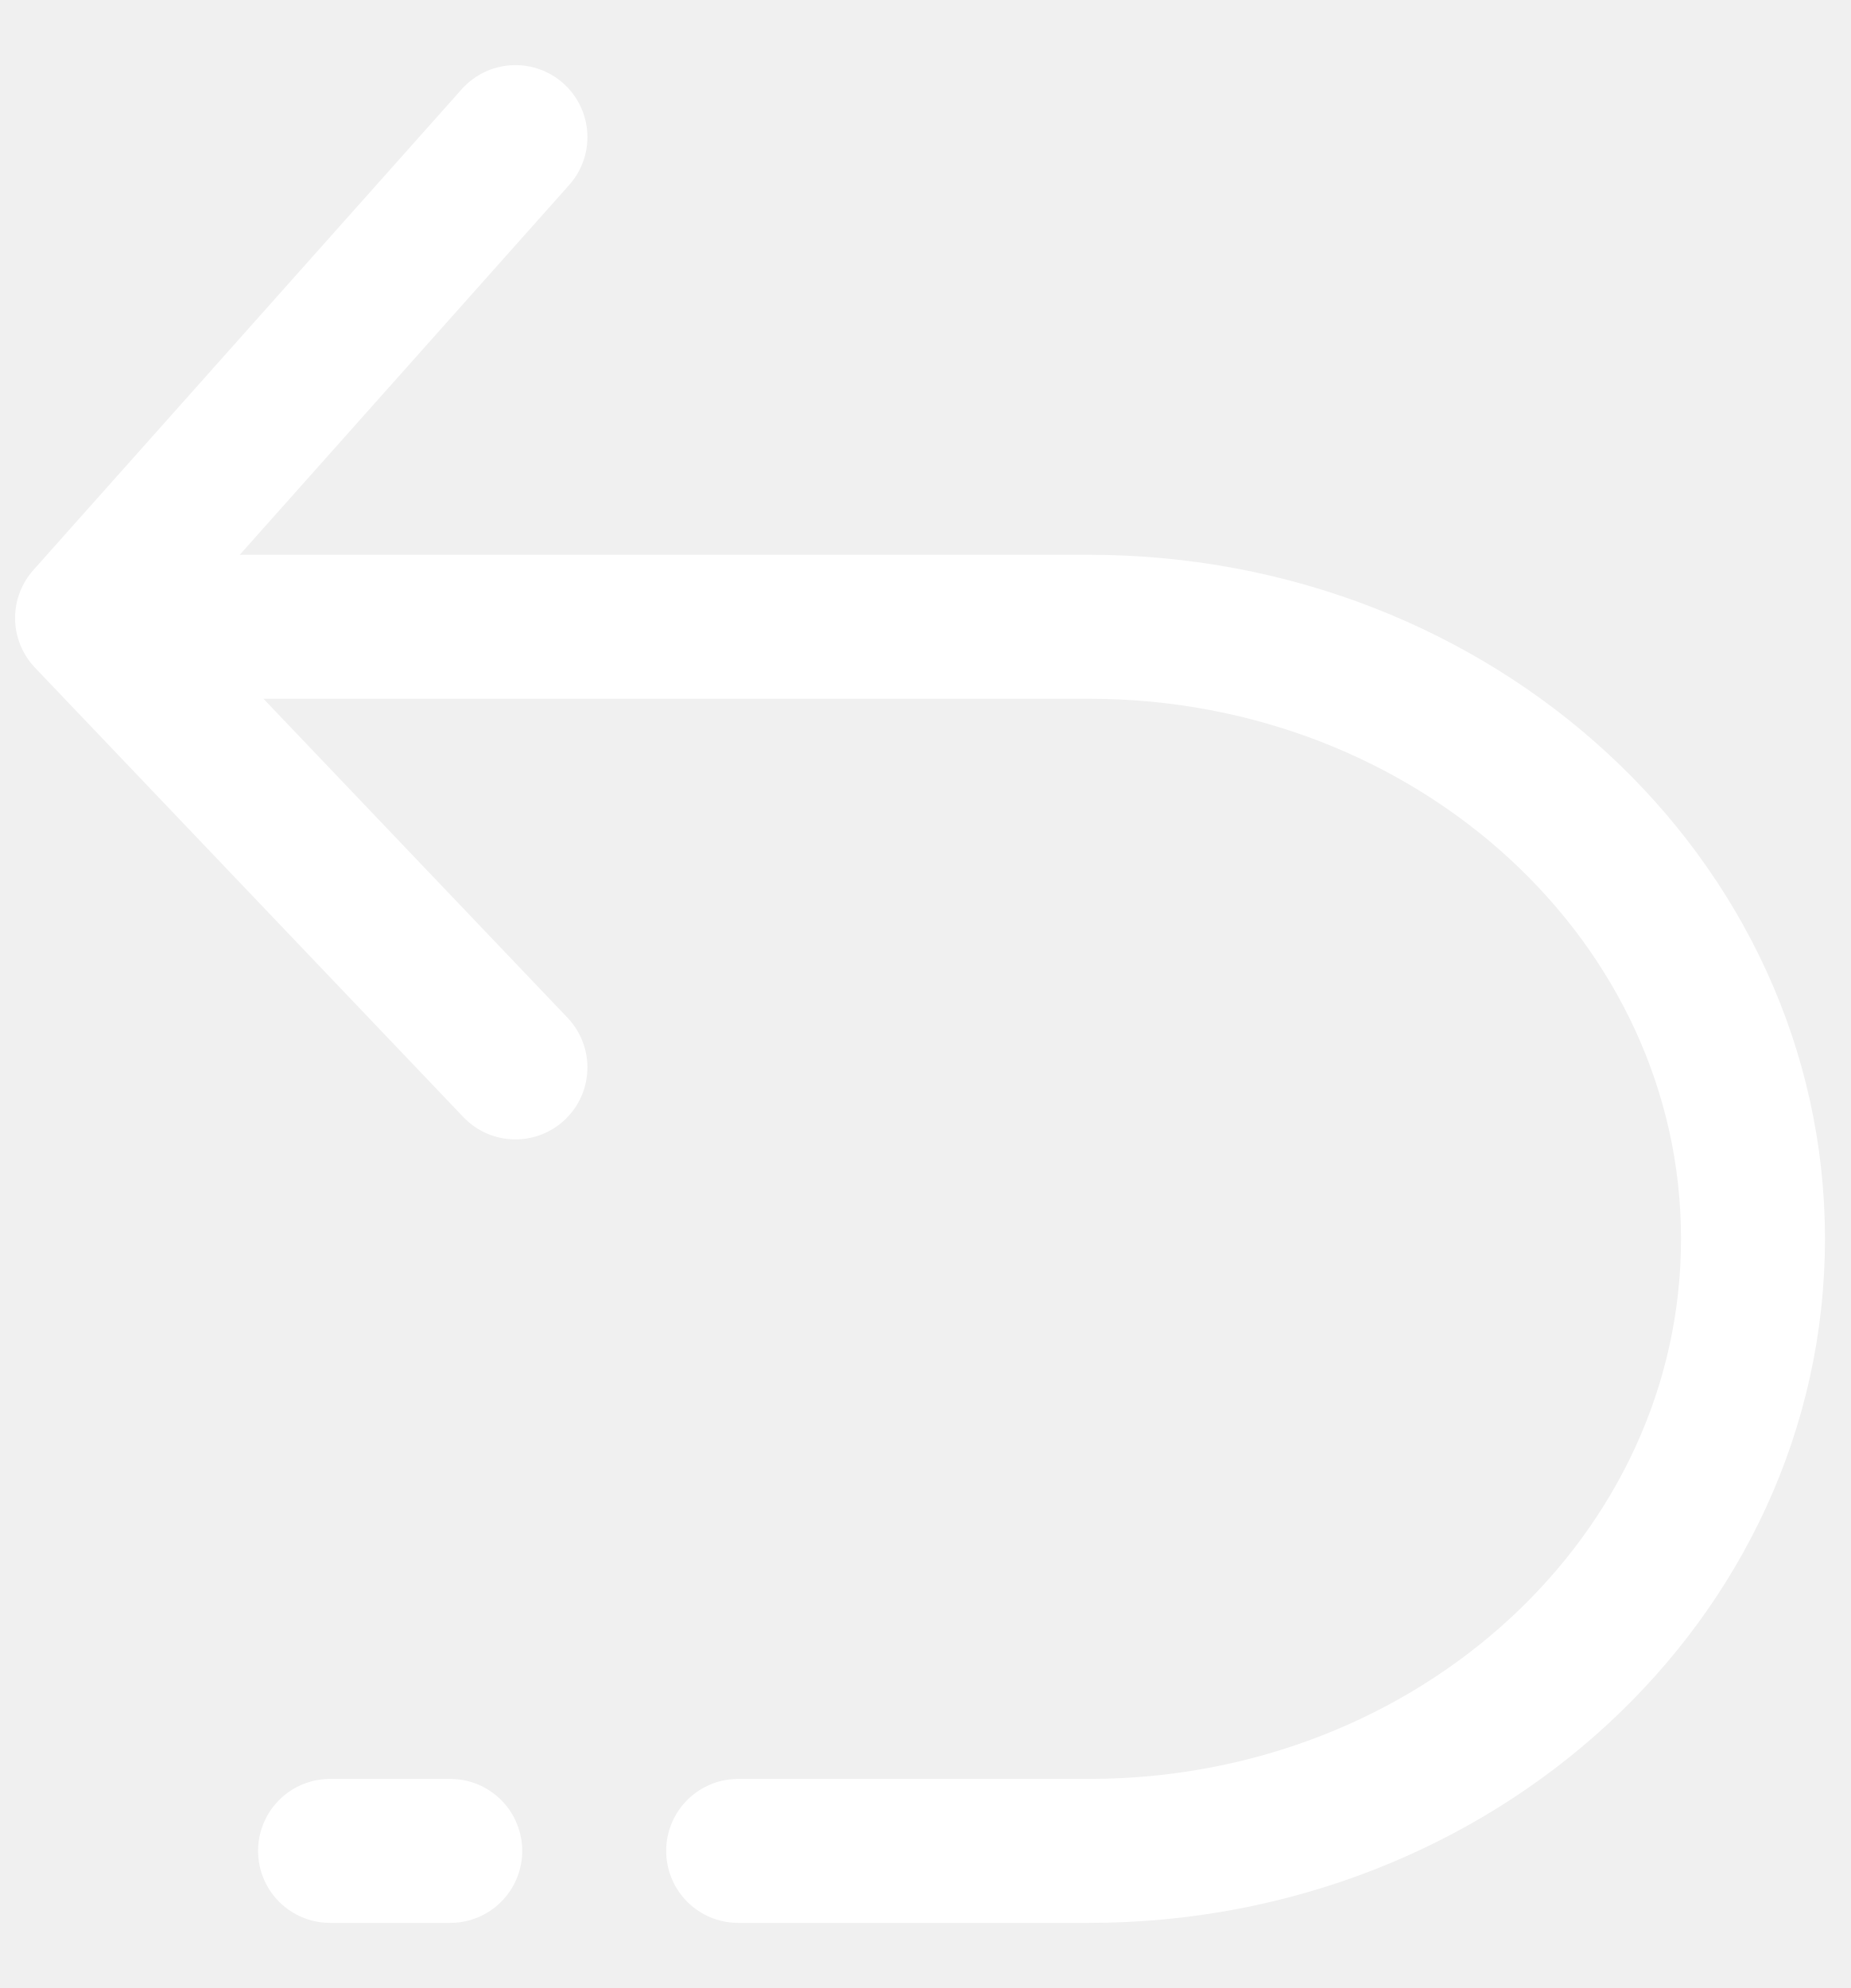
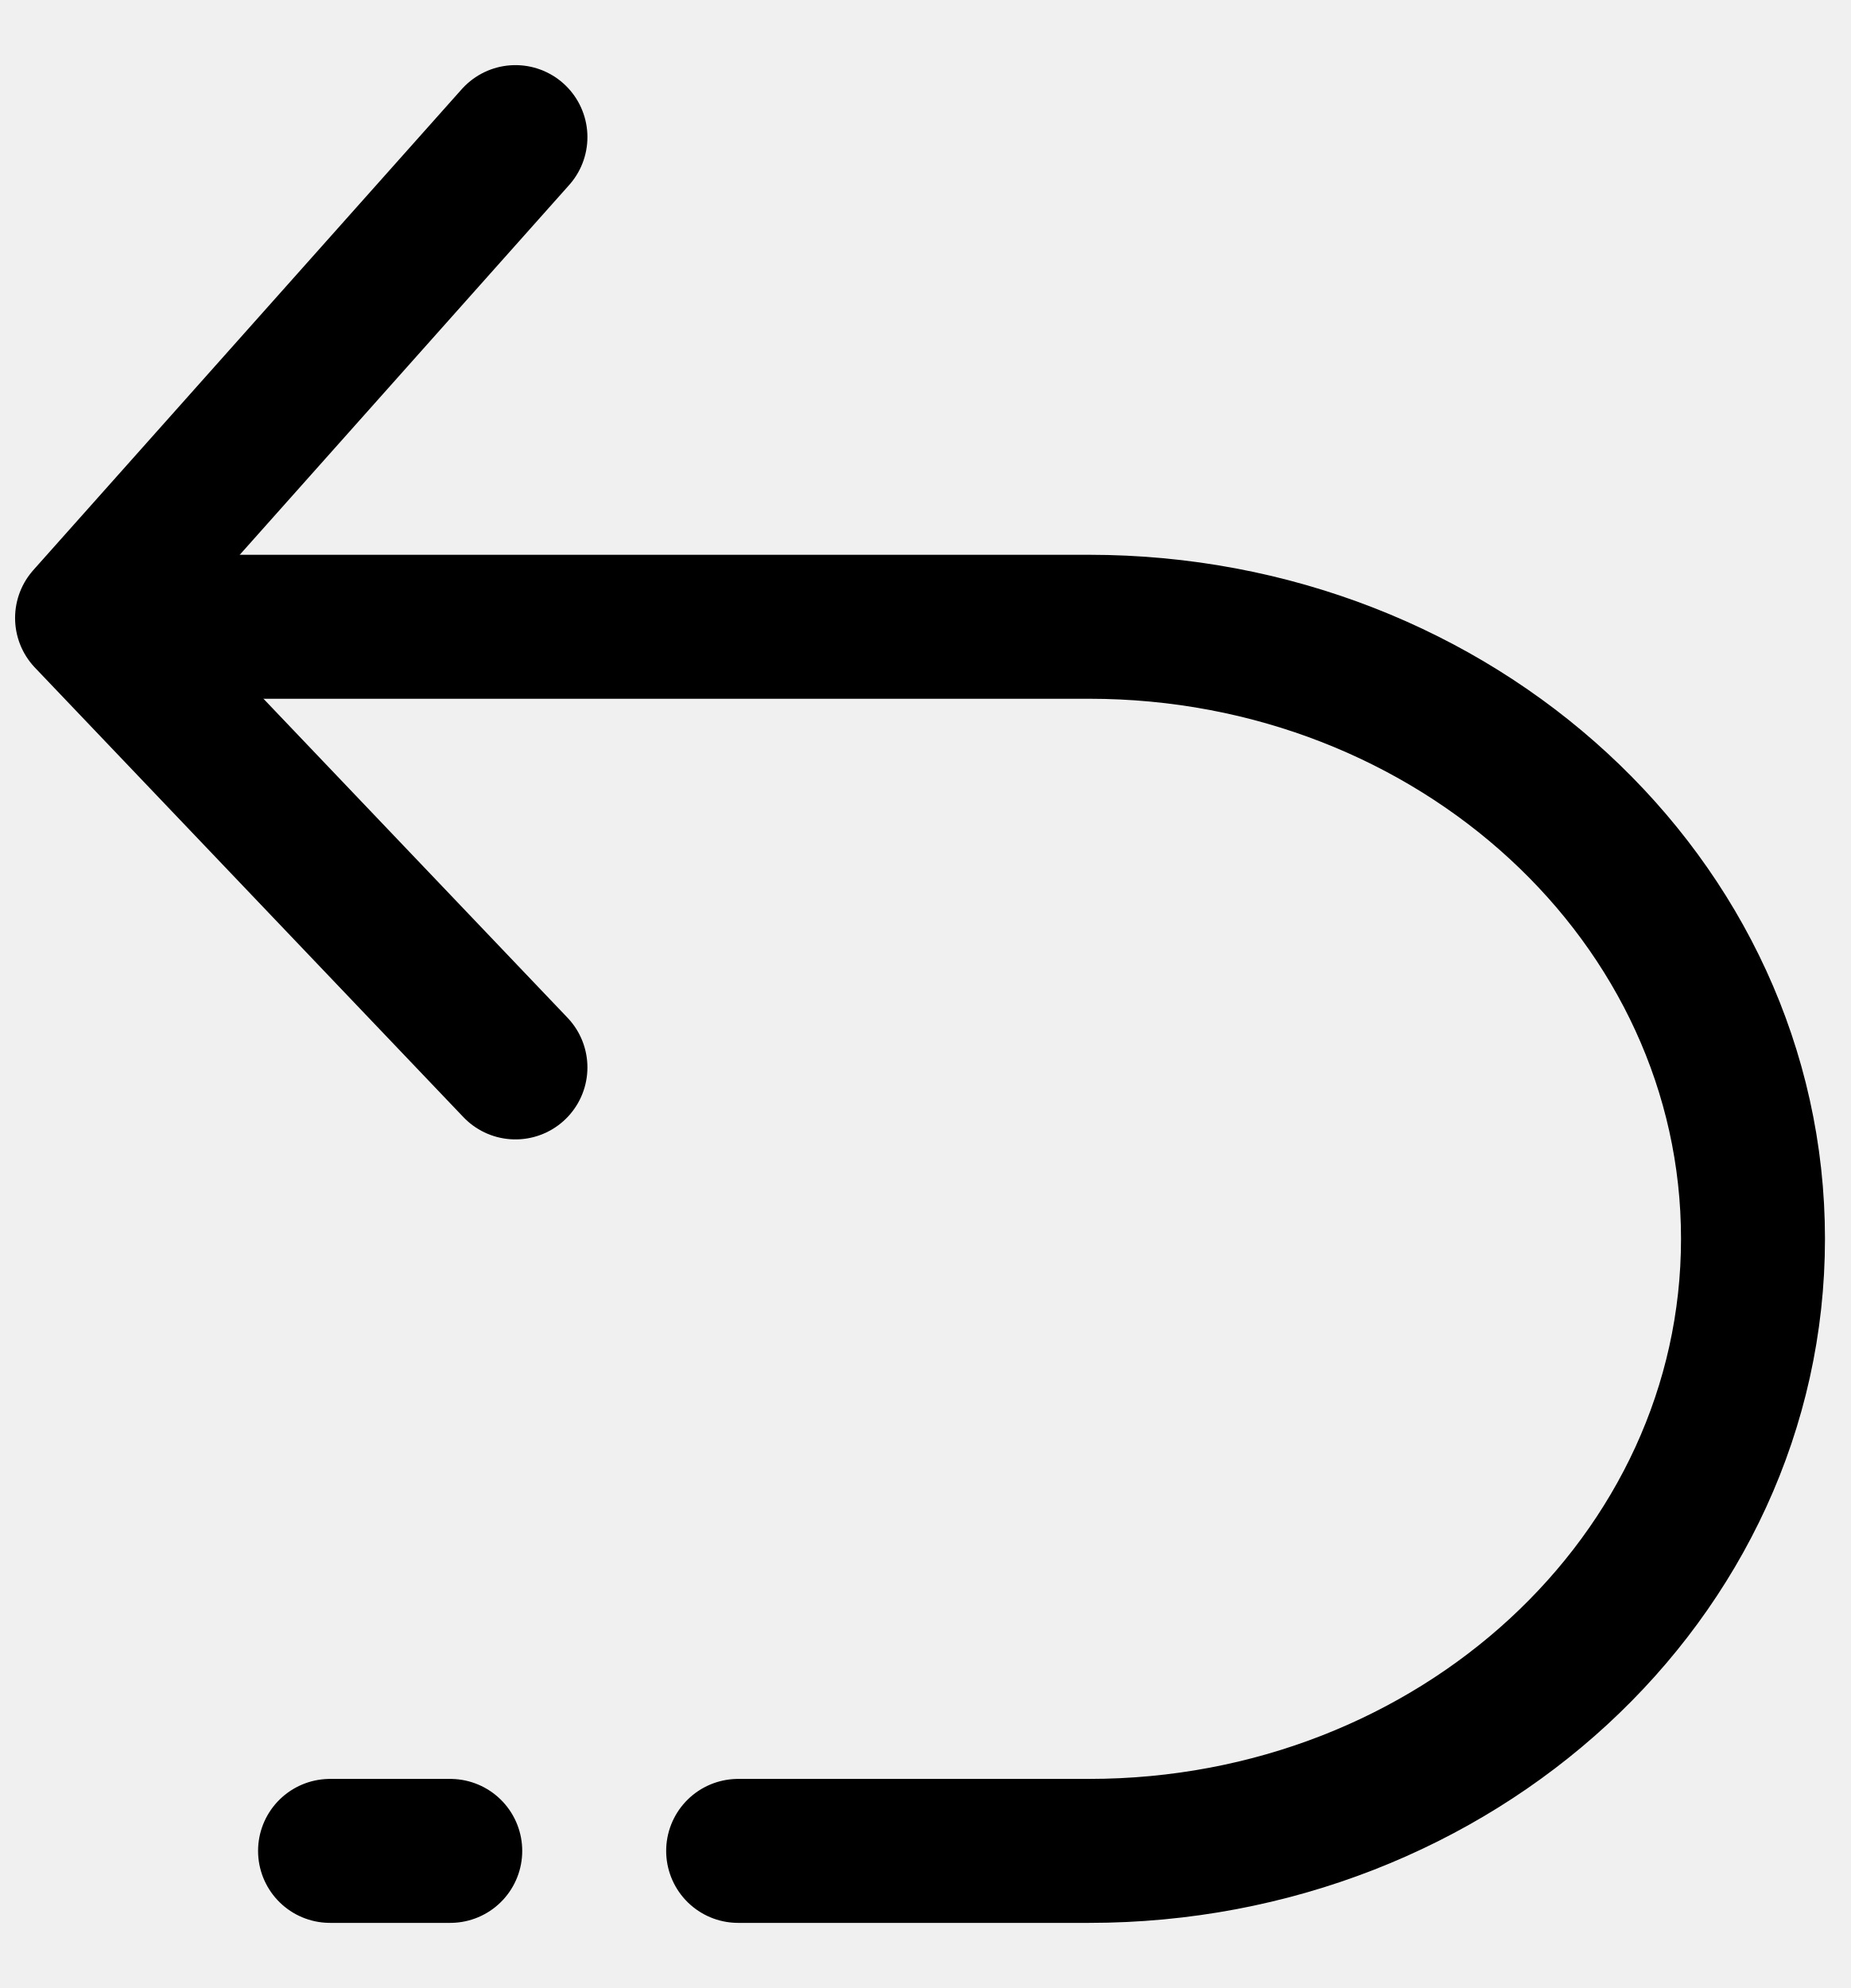
<svg xmlns="http://www.w3.org/2000/svg" width="27px" height="29px" viewBox="0 0 27 29" version="1.1">
  <g id="Page-1" stroke="none" stroke-width="1" fill="none" fill-rule="evenodd" stroke-linecap="round">
-     <g id="Canvas" transform="translate(-1039, -228)" stroke="#FFFFFF" stroke-width="2.1">
+     <g id="Canvas" transform="translate(-1039, -228)" stroke="#000000" stroke-width="2.1">
      <g id="undo" transform="translate(1040, 230)">
        <path d="M0.964,7.143 L14.889,7.143 C20.238,7.143 24.575,11.14 24.575,16.071 C24.575,21.003 20.238,25 14.889,25 L3.815,25" id="Shape" stroke-dasharray="48.3,4.2" />
        <polyline id="Path-5" stroke-linejoin="round" points="6.52 0 0.27 7.015 6.52 13.571" />
      </g>
    </g>
  </g>
</svg>
